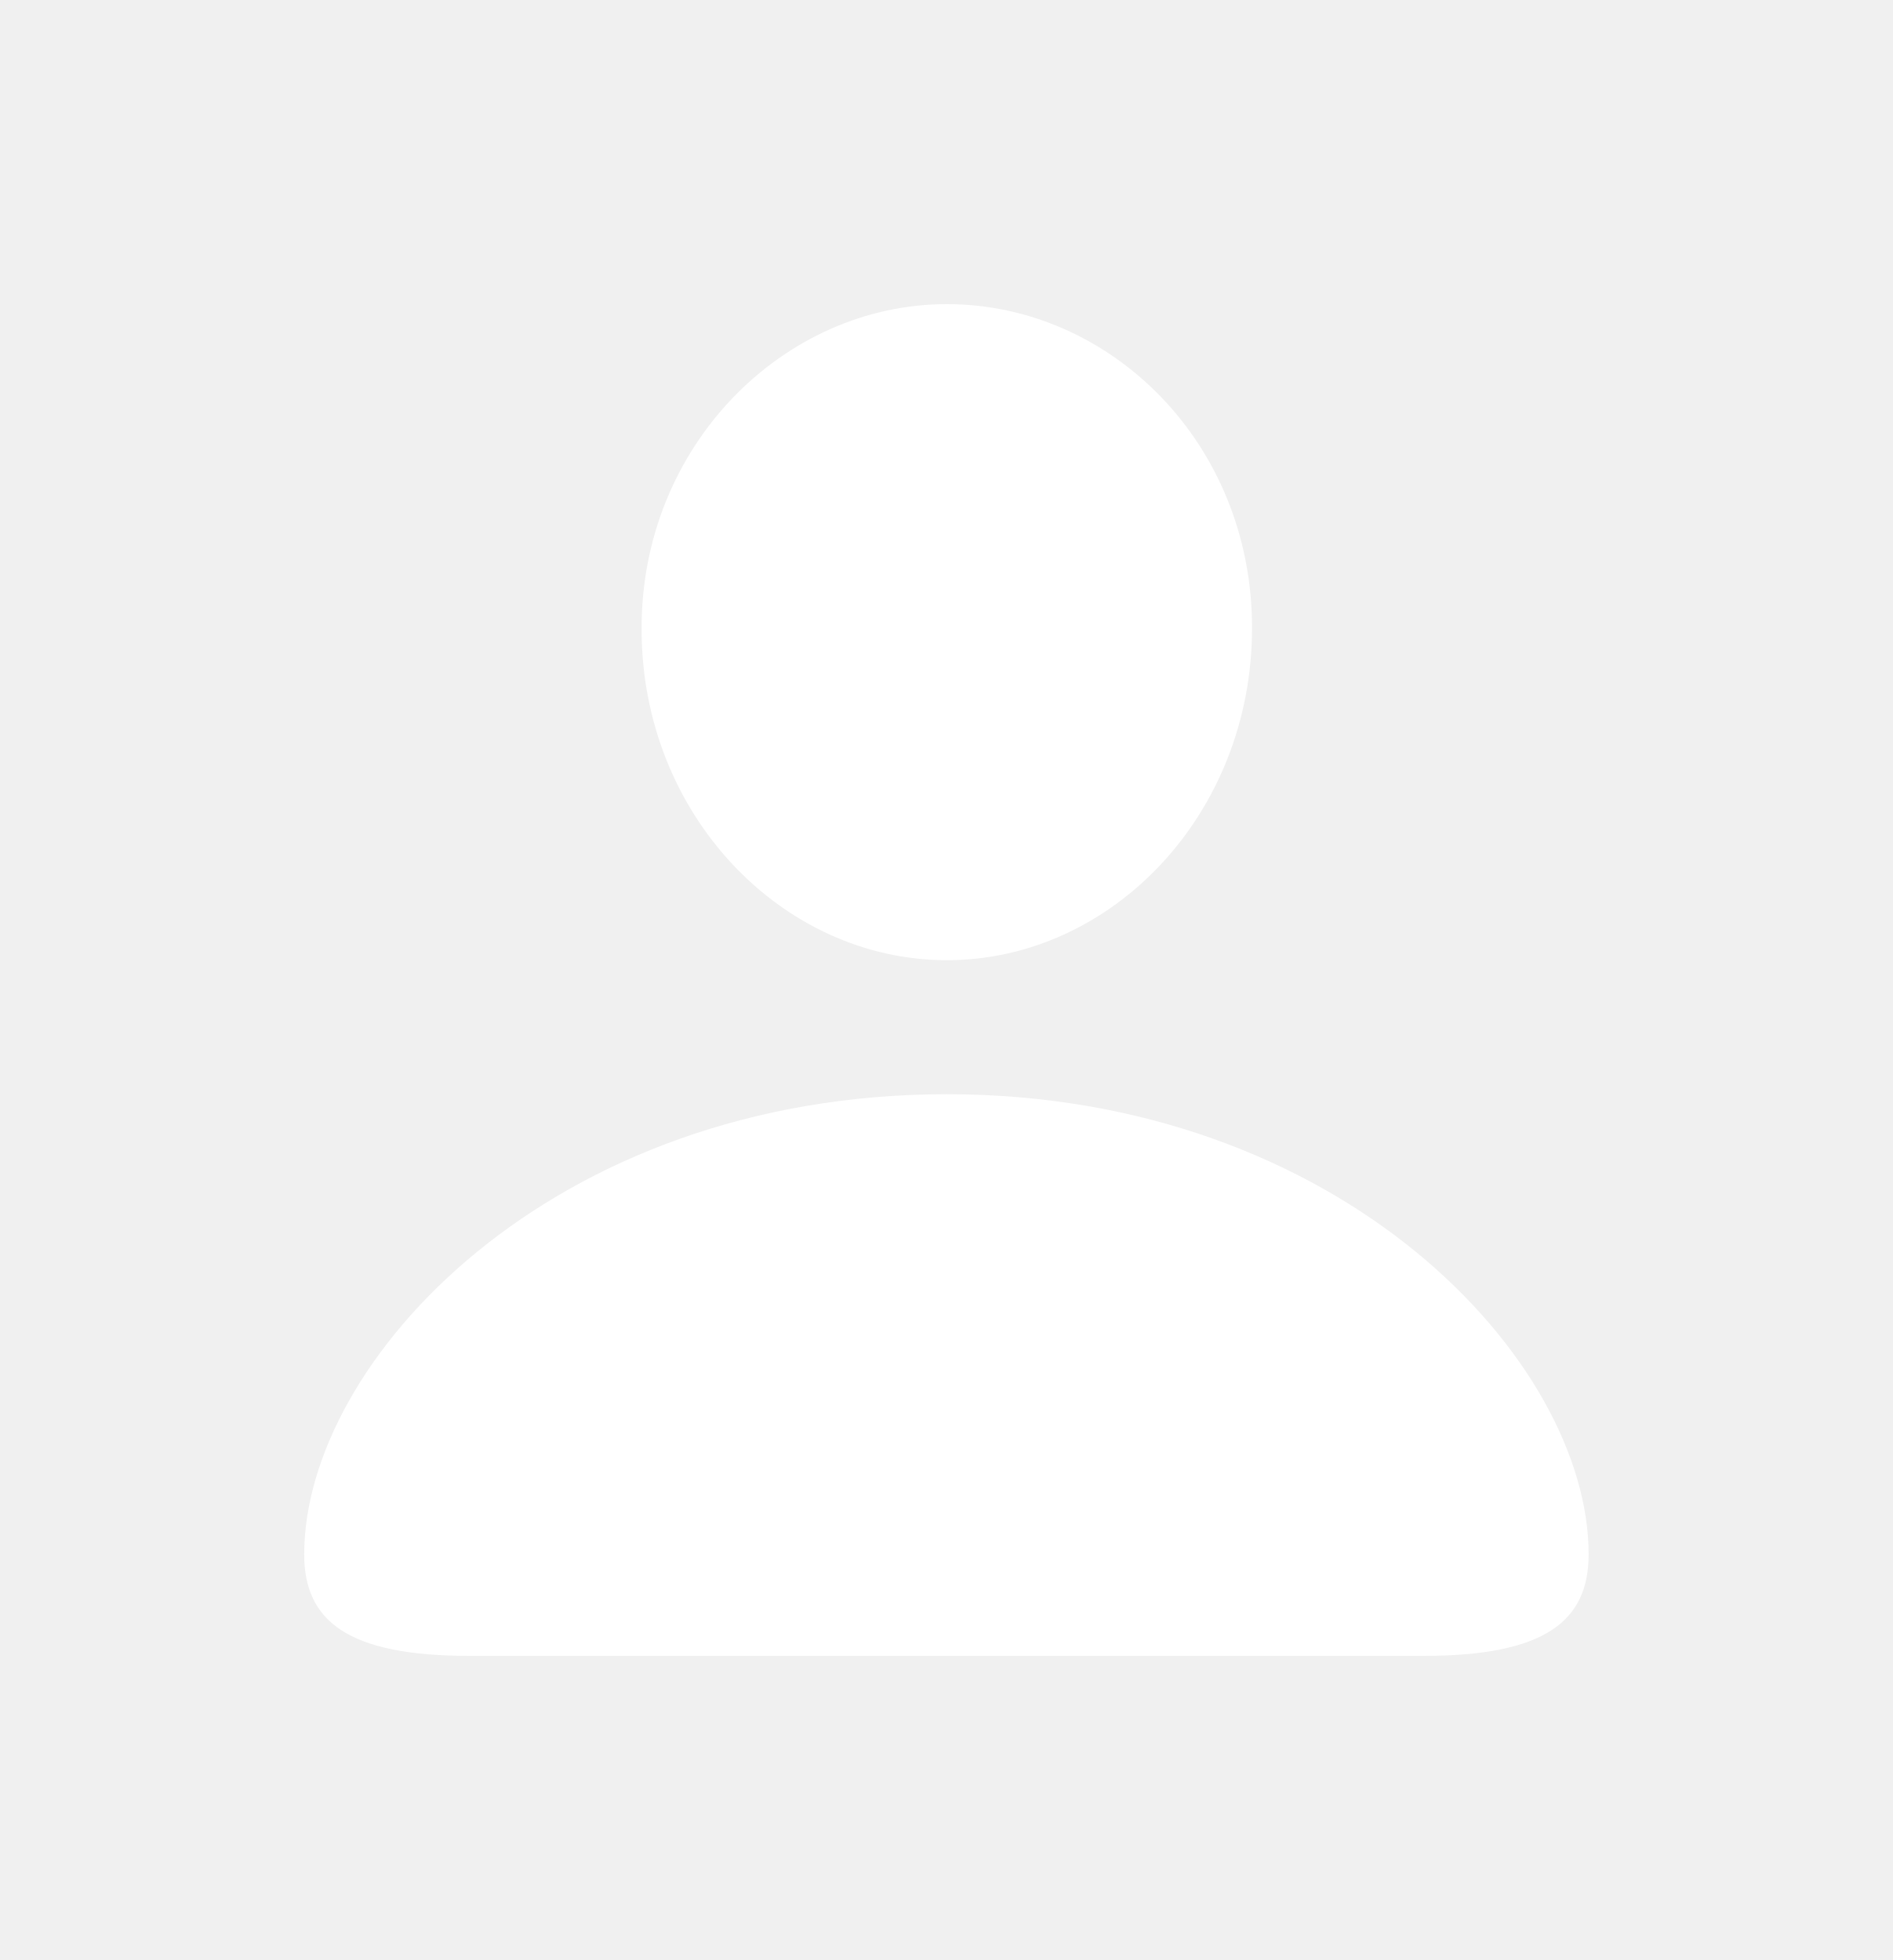
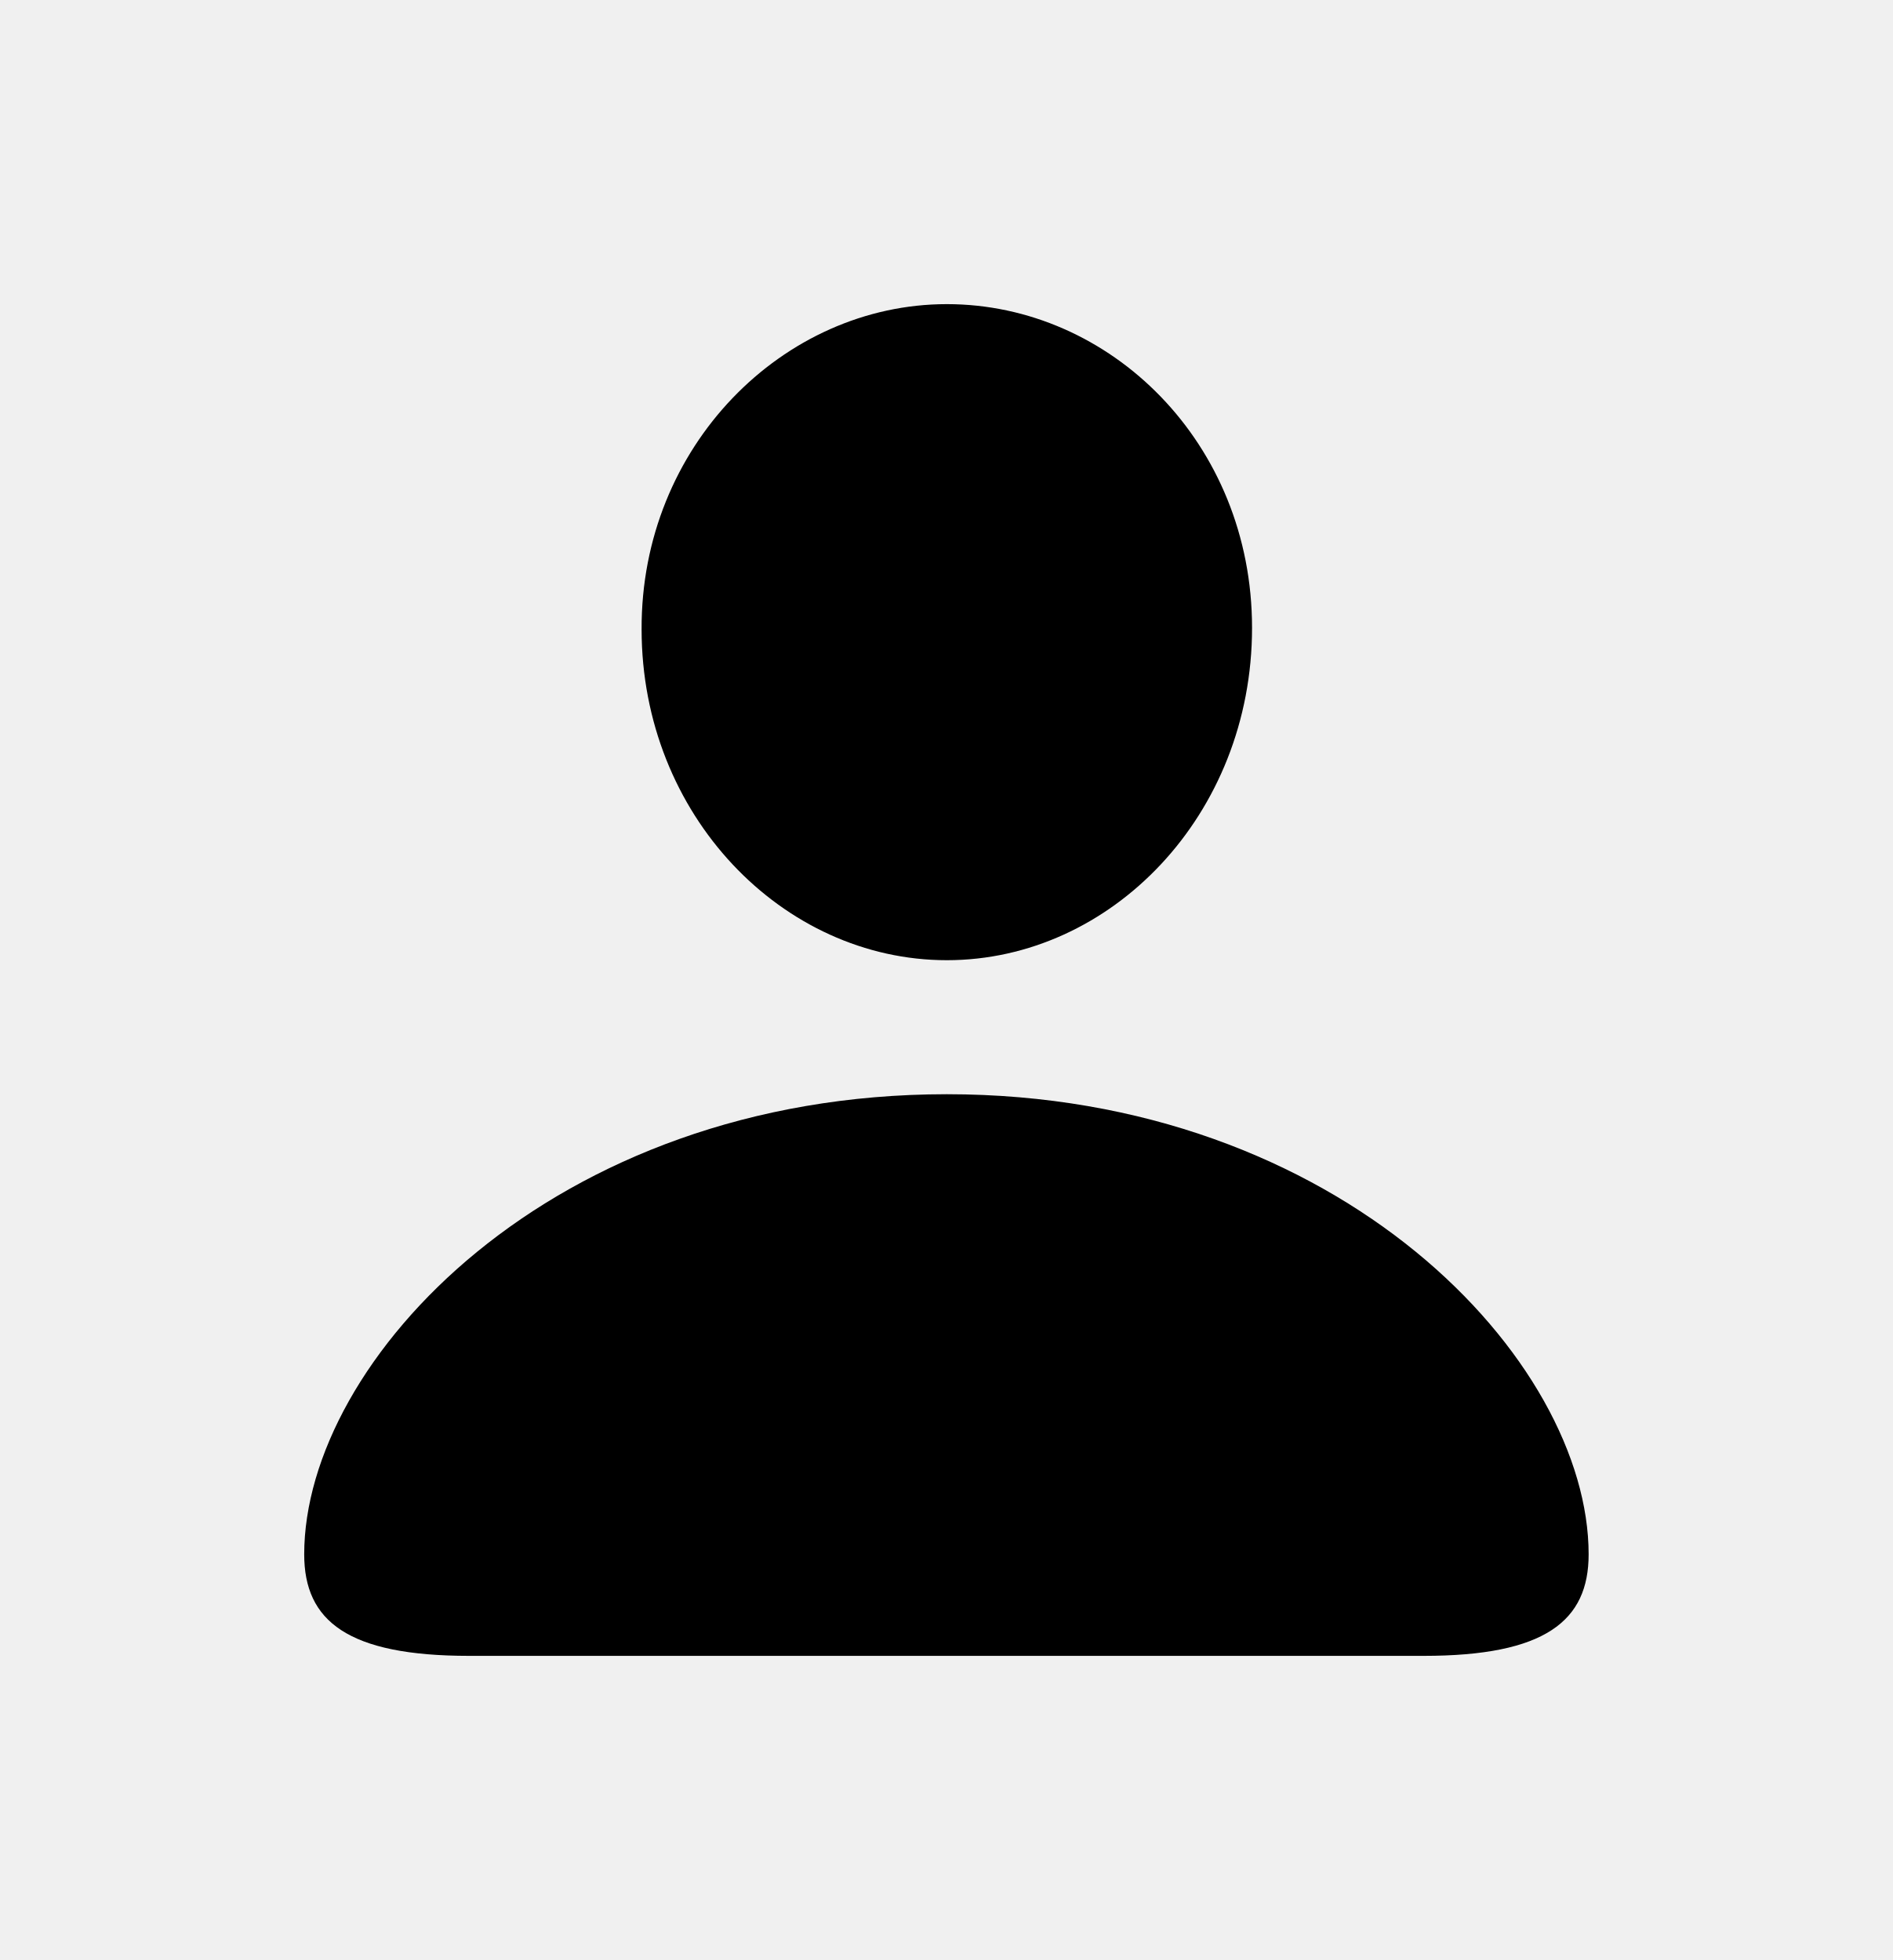
- <svg xmlns="http://www.w3.org/2000/svg" width="28" height="29" viewBox="0 0 28 29" fill="none">
-   <path fill-rule="evenodd" clip-rule="evenodd" d="M18.521 9.289C18.521 12.059 16.436 14.207 14.006 14.207C11.576 14.207 9.491 12.059 9.491 9.312C9.479 6.601 11.588 4.5 14.006 4.5C16.424 4.5 18.521 6.554 18.521 9.289ZM4.5 22.998C4.5 23.984 5.143 24.5 6.942 24.5H21.058C22.857 24.5 23.5 23.984 23.5 22.998C23.5 20.134 19.843 16.19 14.006 16.19C8.157 16.19 4.5 20.134 4.5 22.998Z" fill="white" />
+ <svg xmlns="http://www.w3.org/2000/svg" width="28" height="29" viewBox="0 0 28 29">
+   <path fill-rule="evenodd" clip-rule="evenodd" d="M18.521 9.289C18.521 12.059 16.436 14.207 14.006 14.207C11.576 14.207 9.491 12.059 9.491 9.312C9.479 6.601 11.588 4.5 14.006 4.5C16.424 4.5 18.521 6.554 18.521 9.289ZM4.5 22.998C4.5 23.984 5.143 24.5 6.942 24.5H21.058C22.857 24.5 23.5 23.984 23.5 22.998C23.5 20.134 19.843 16.19 14.006 16.19C8.157 16.19 4.5 20.134 4.5 22.998Z" />
</svg>
